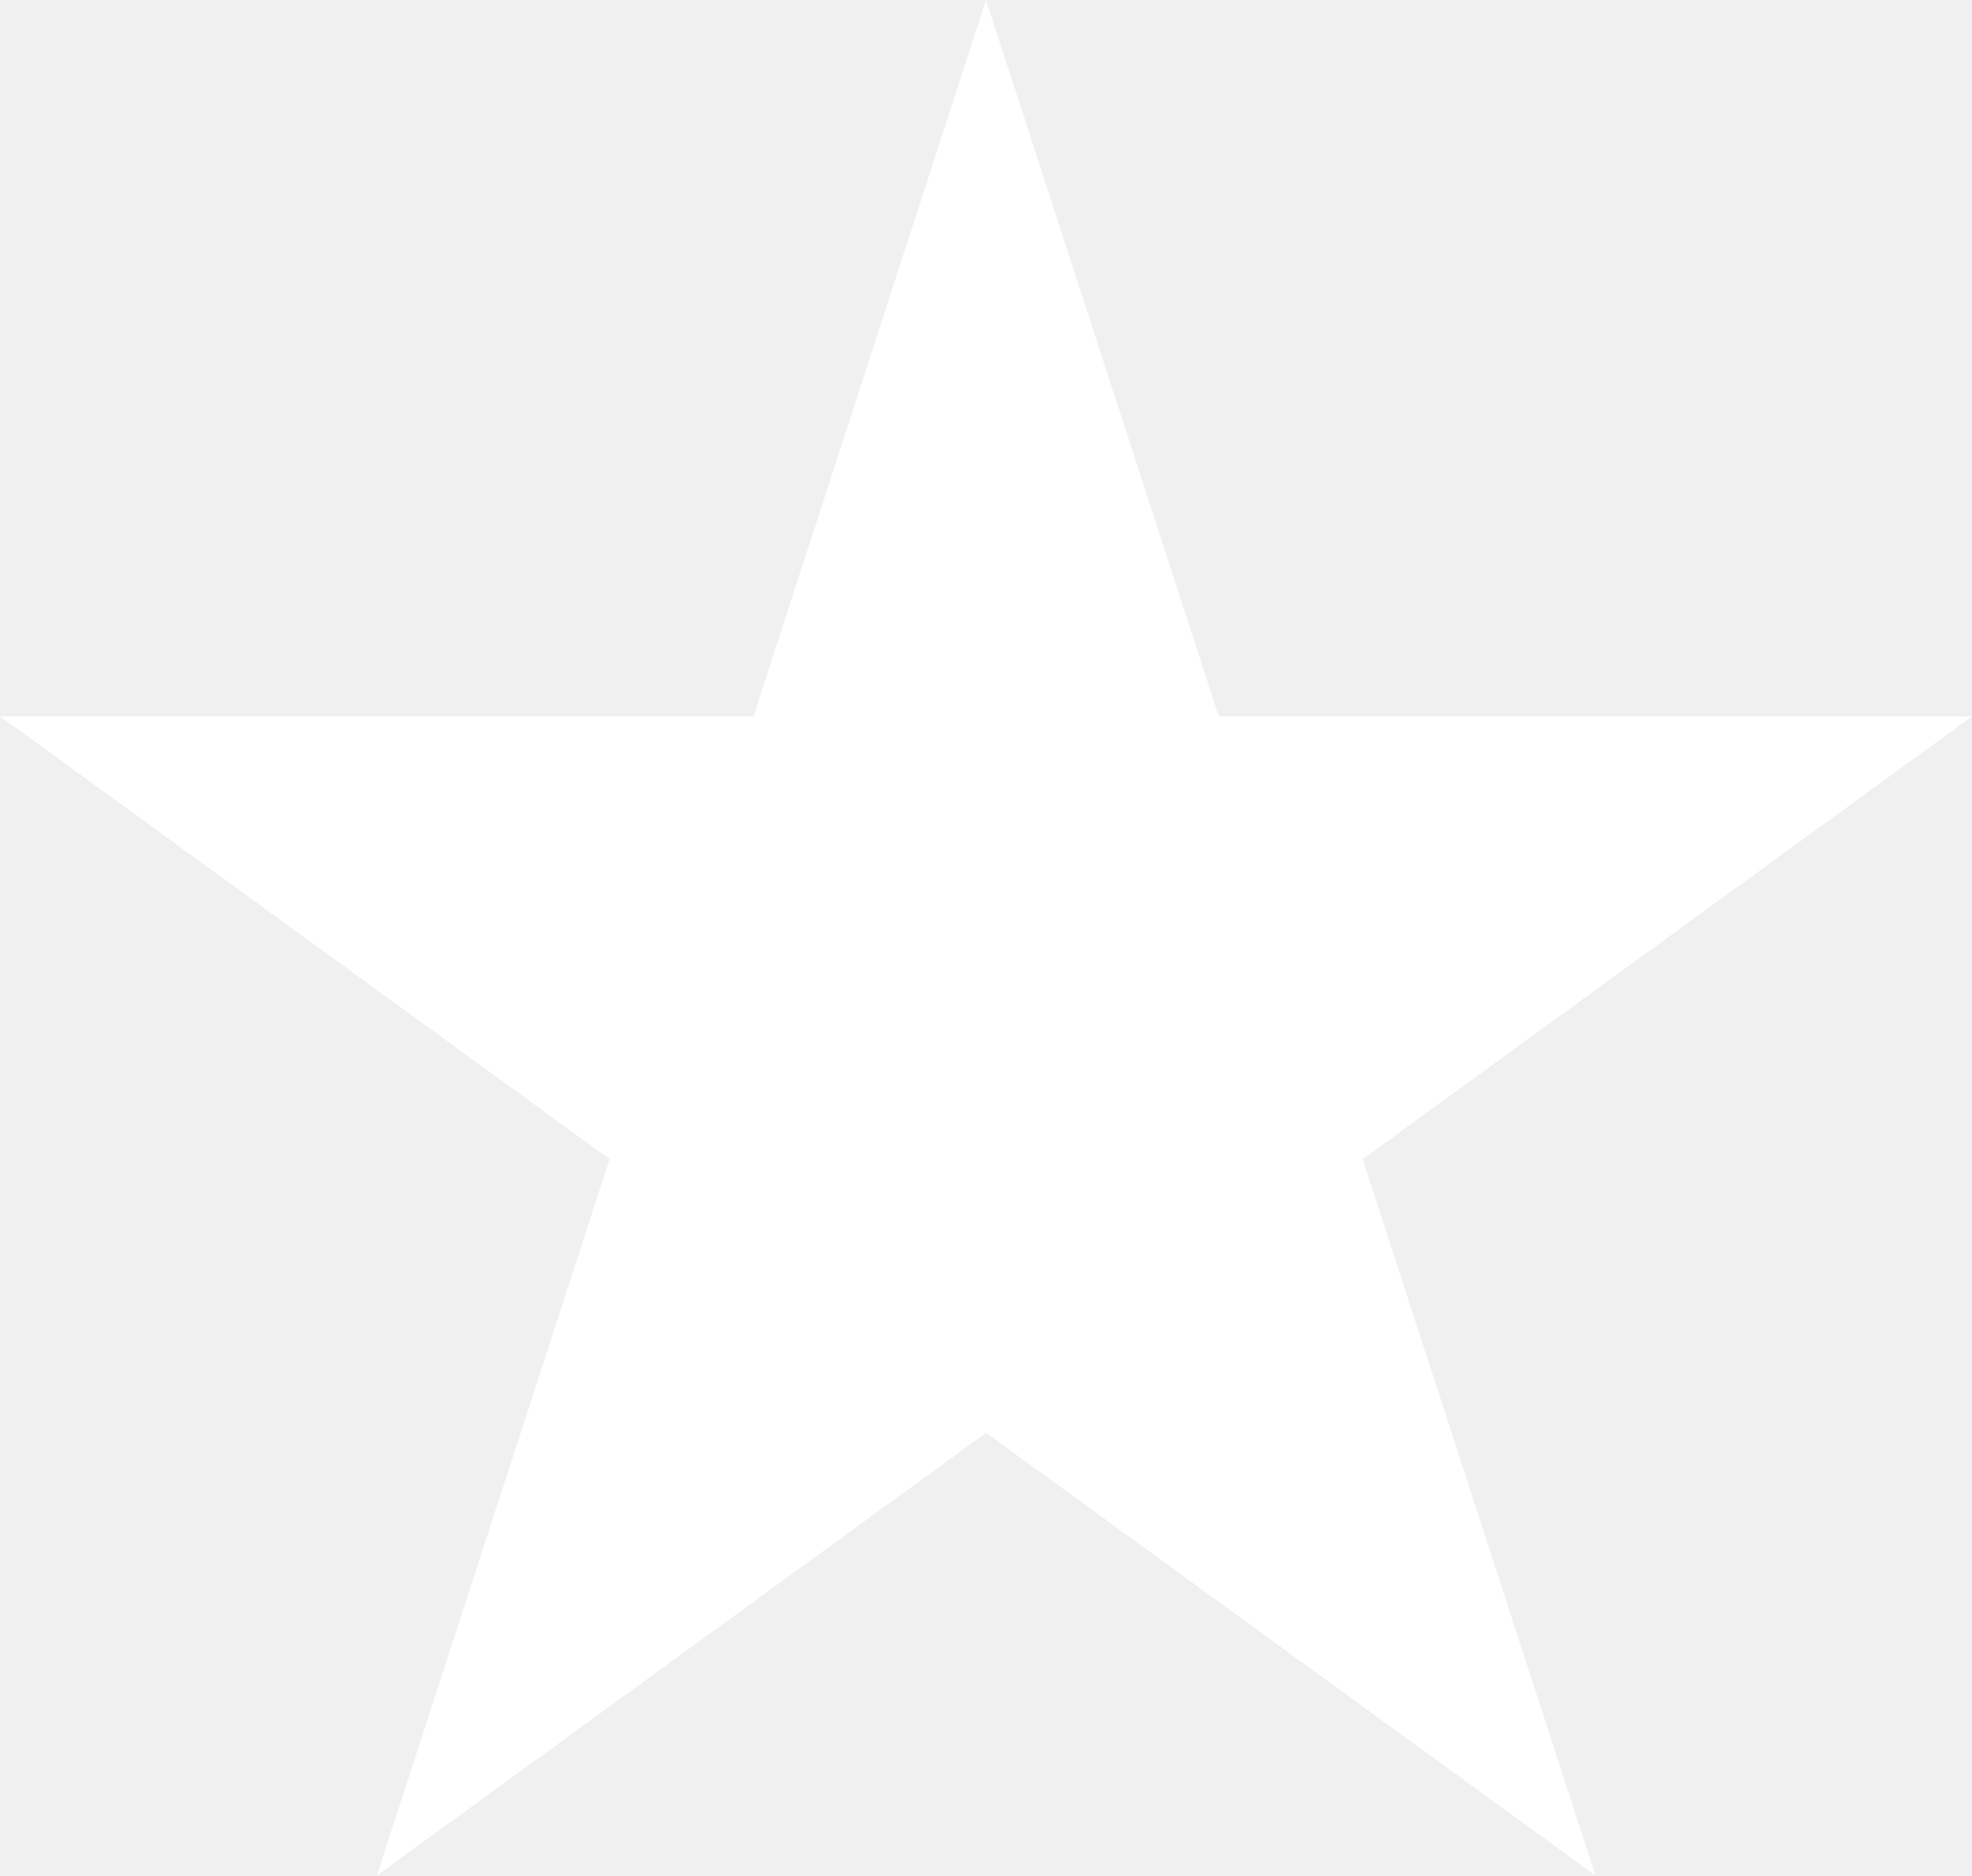
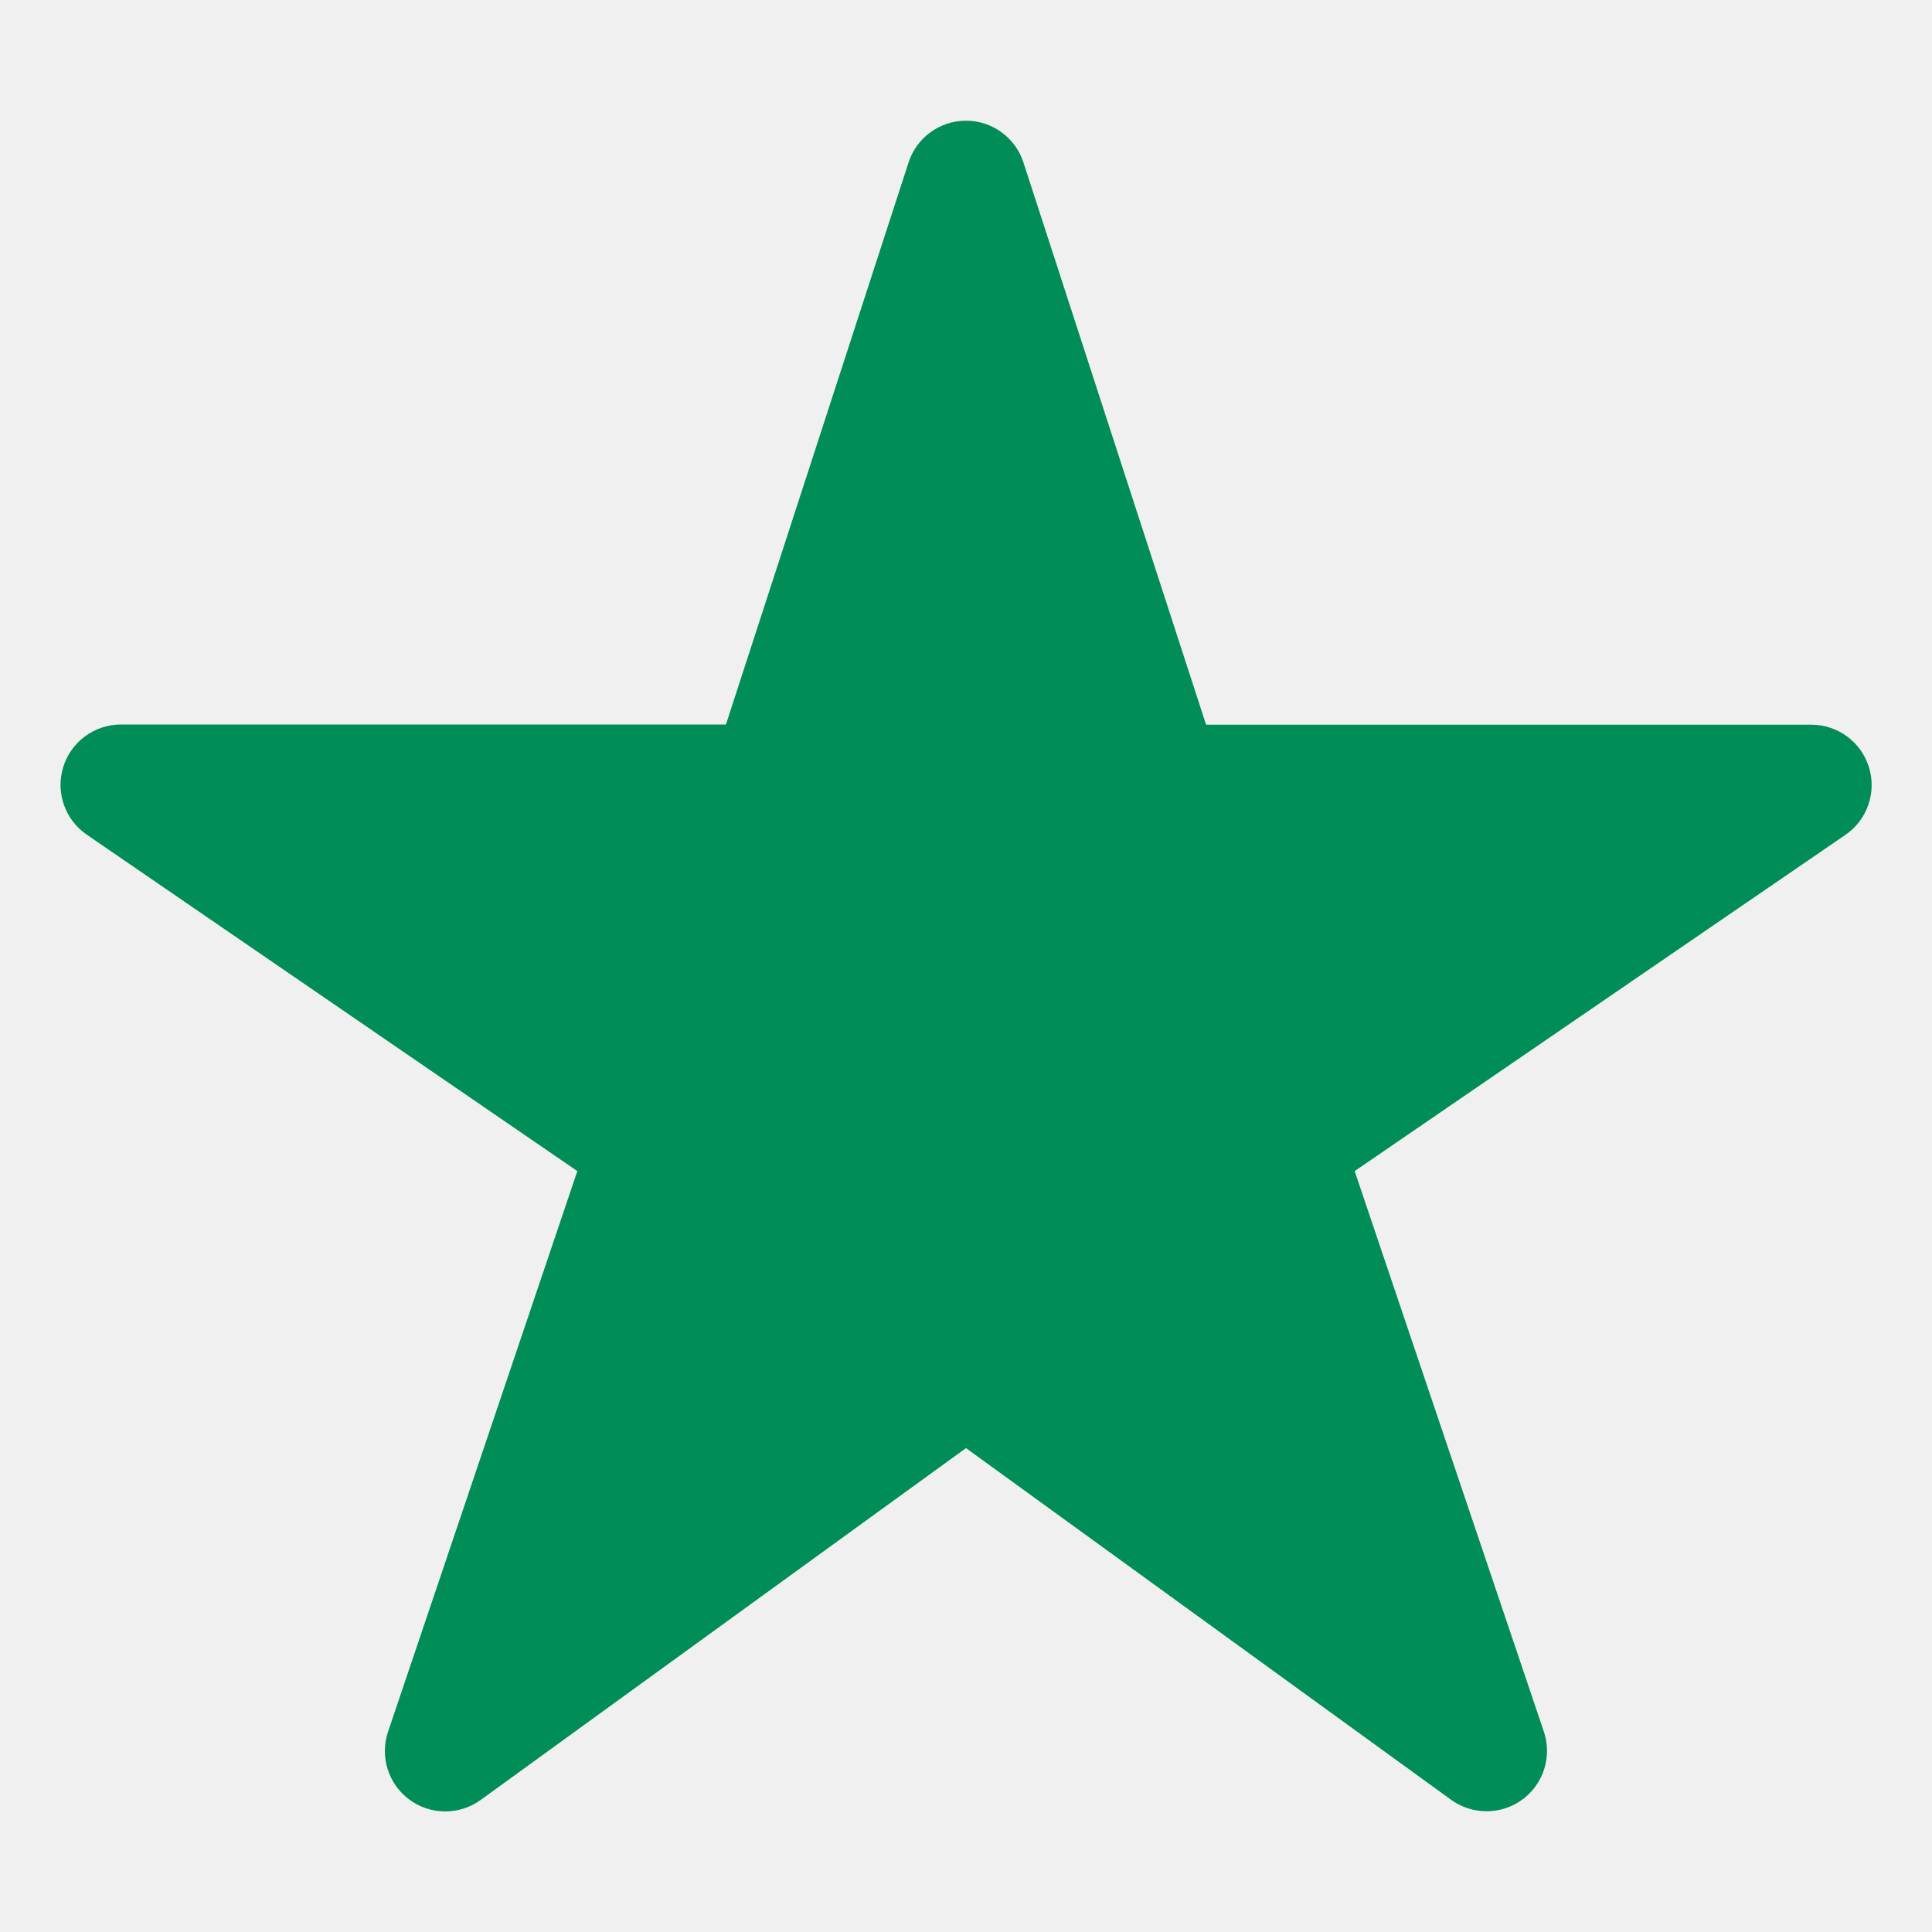
- <svg xmlns="http://www.w3.org/2000/svg" width="14.01" height="13.324" viewBox="0 0 14.01 13.324">
-   <g id="Group_8647" data-name="Group 8647" transform="translate(-1.144 -0.088)">
-     <path id="Path_3358" data-name="Path 3358" d="M641.733,382.568l1.654,5.089h5.351l-4.329,3.145,1.654,5.089-4.329-3.145-4.329,3.145,1.654-5.089-4.329-3.145h5.351Z" transform="translate(-633.584 -382.48)" fill="#fff" fill-rule="evenodd" />
-   </g>
+ <svg xmlns="http://www.w3.org/2000/svg" class="ionicon" viewBox="0 0 512 512">
+   <path d="M394 480a16 16 0 01-9.39-3L256 383.76 127.39 477a16 16 0 01-24.55-18.08L153 310.35 23 221.2a16 16 0 019-29.2h160.38l48.4-148.95a16 16 0 0130.44 0l48.4 149H480a16 16 0 019.05 29.2L359 310.35l50.13 148.53A16 16 0 01394 480z" style="     fill: #008D58; " />
</svg>
